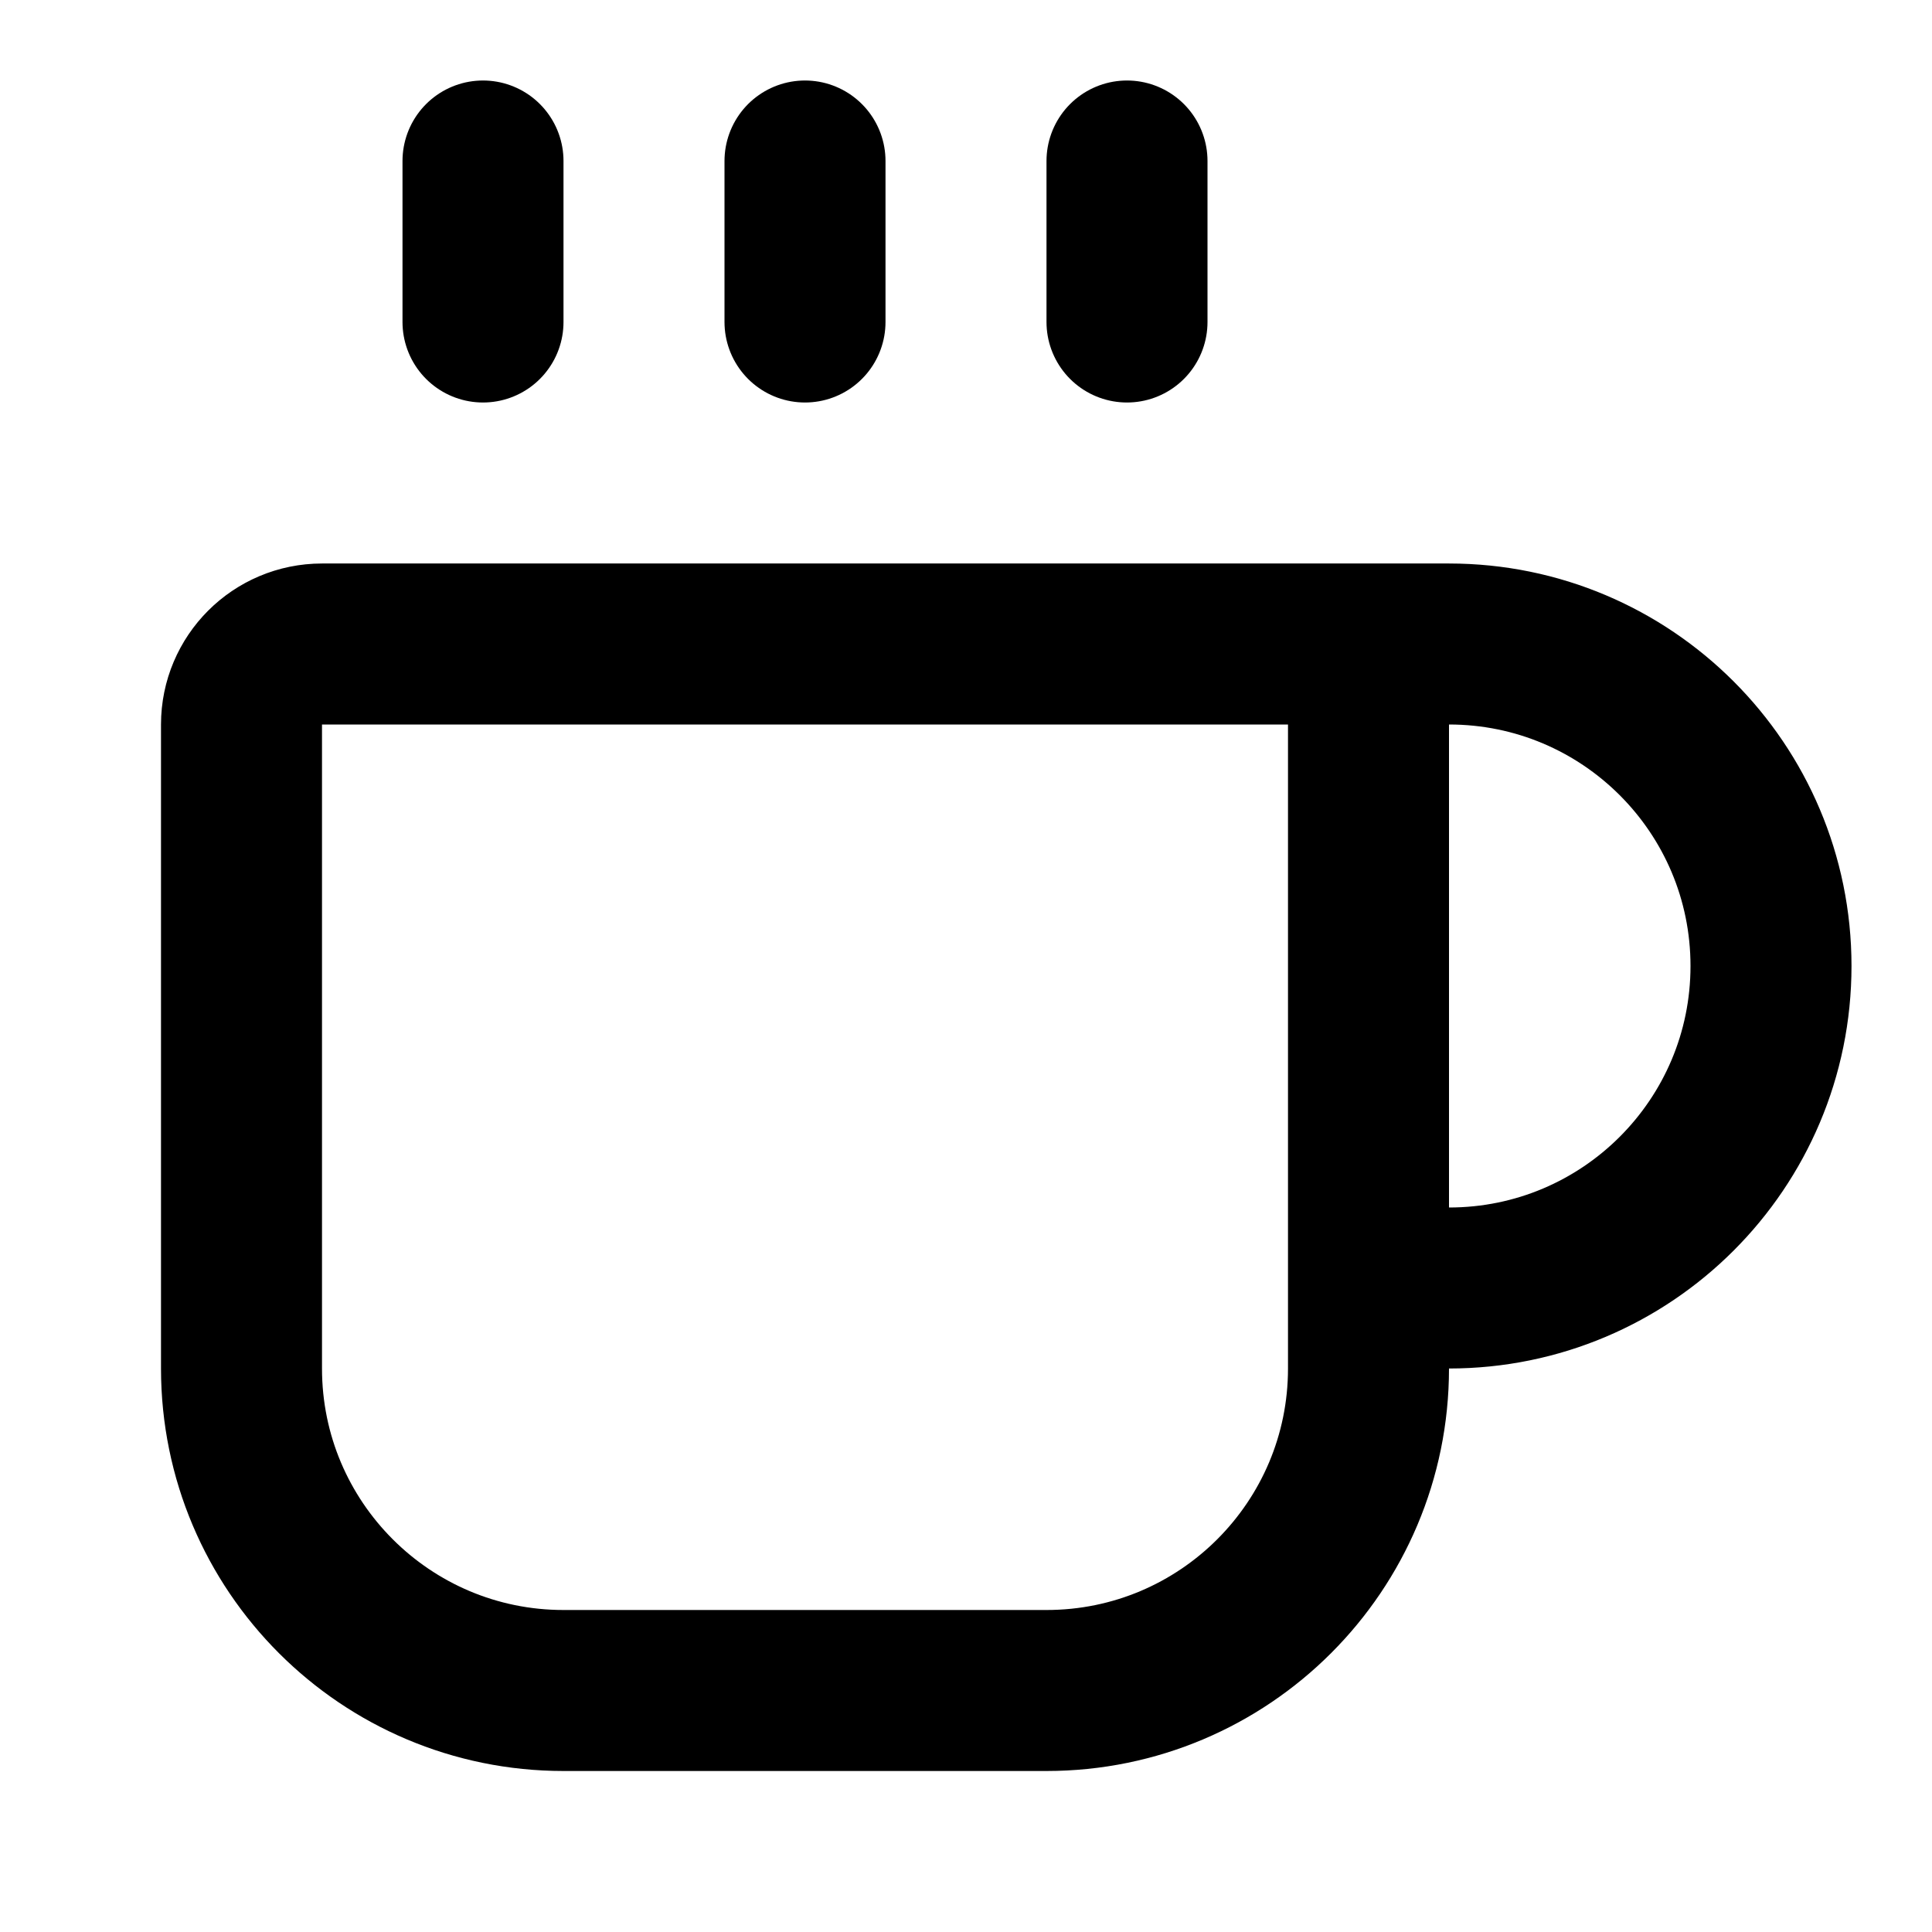
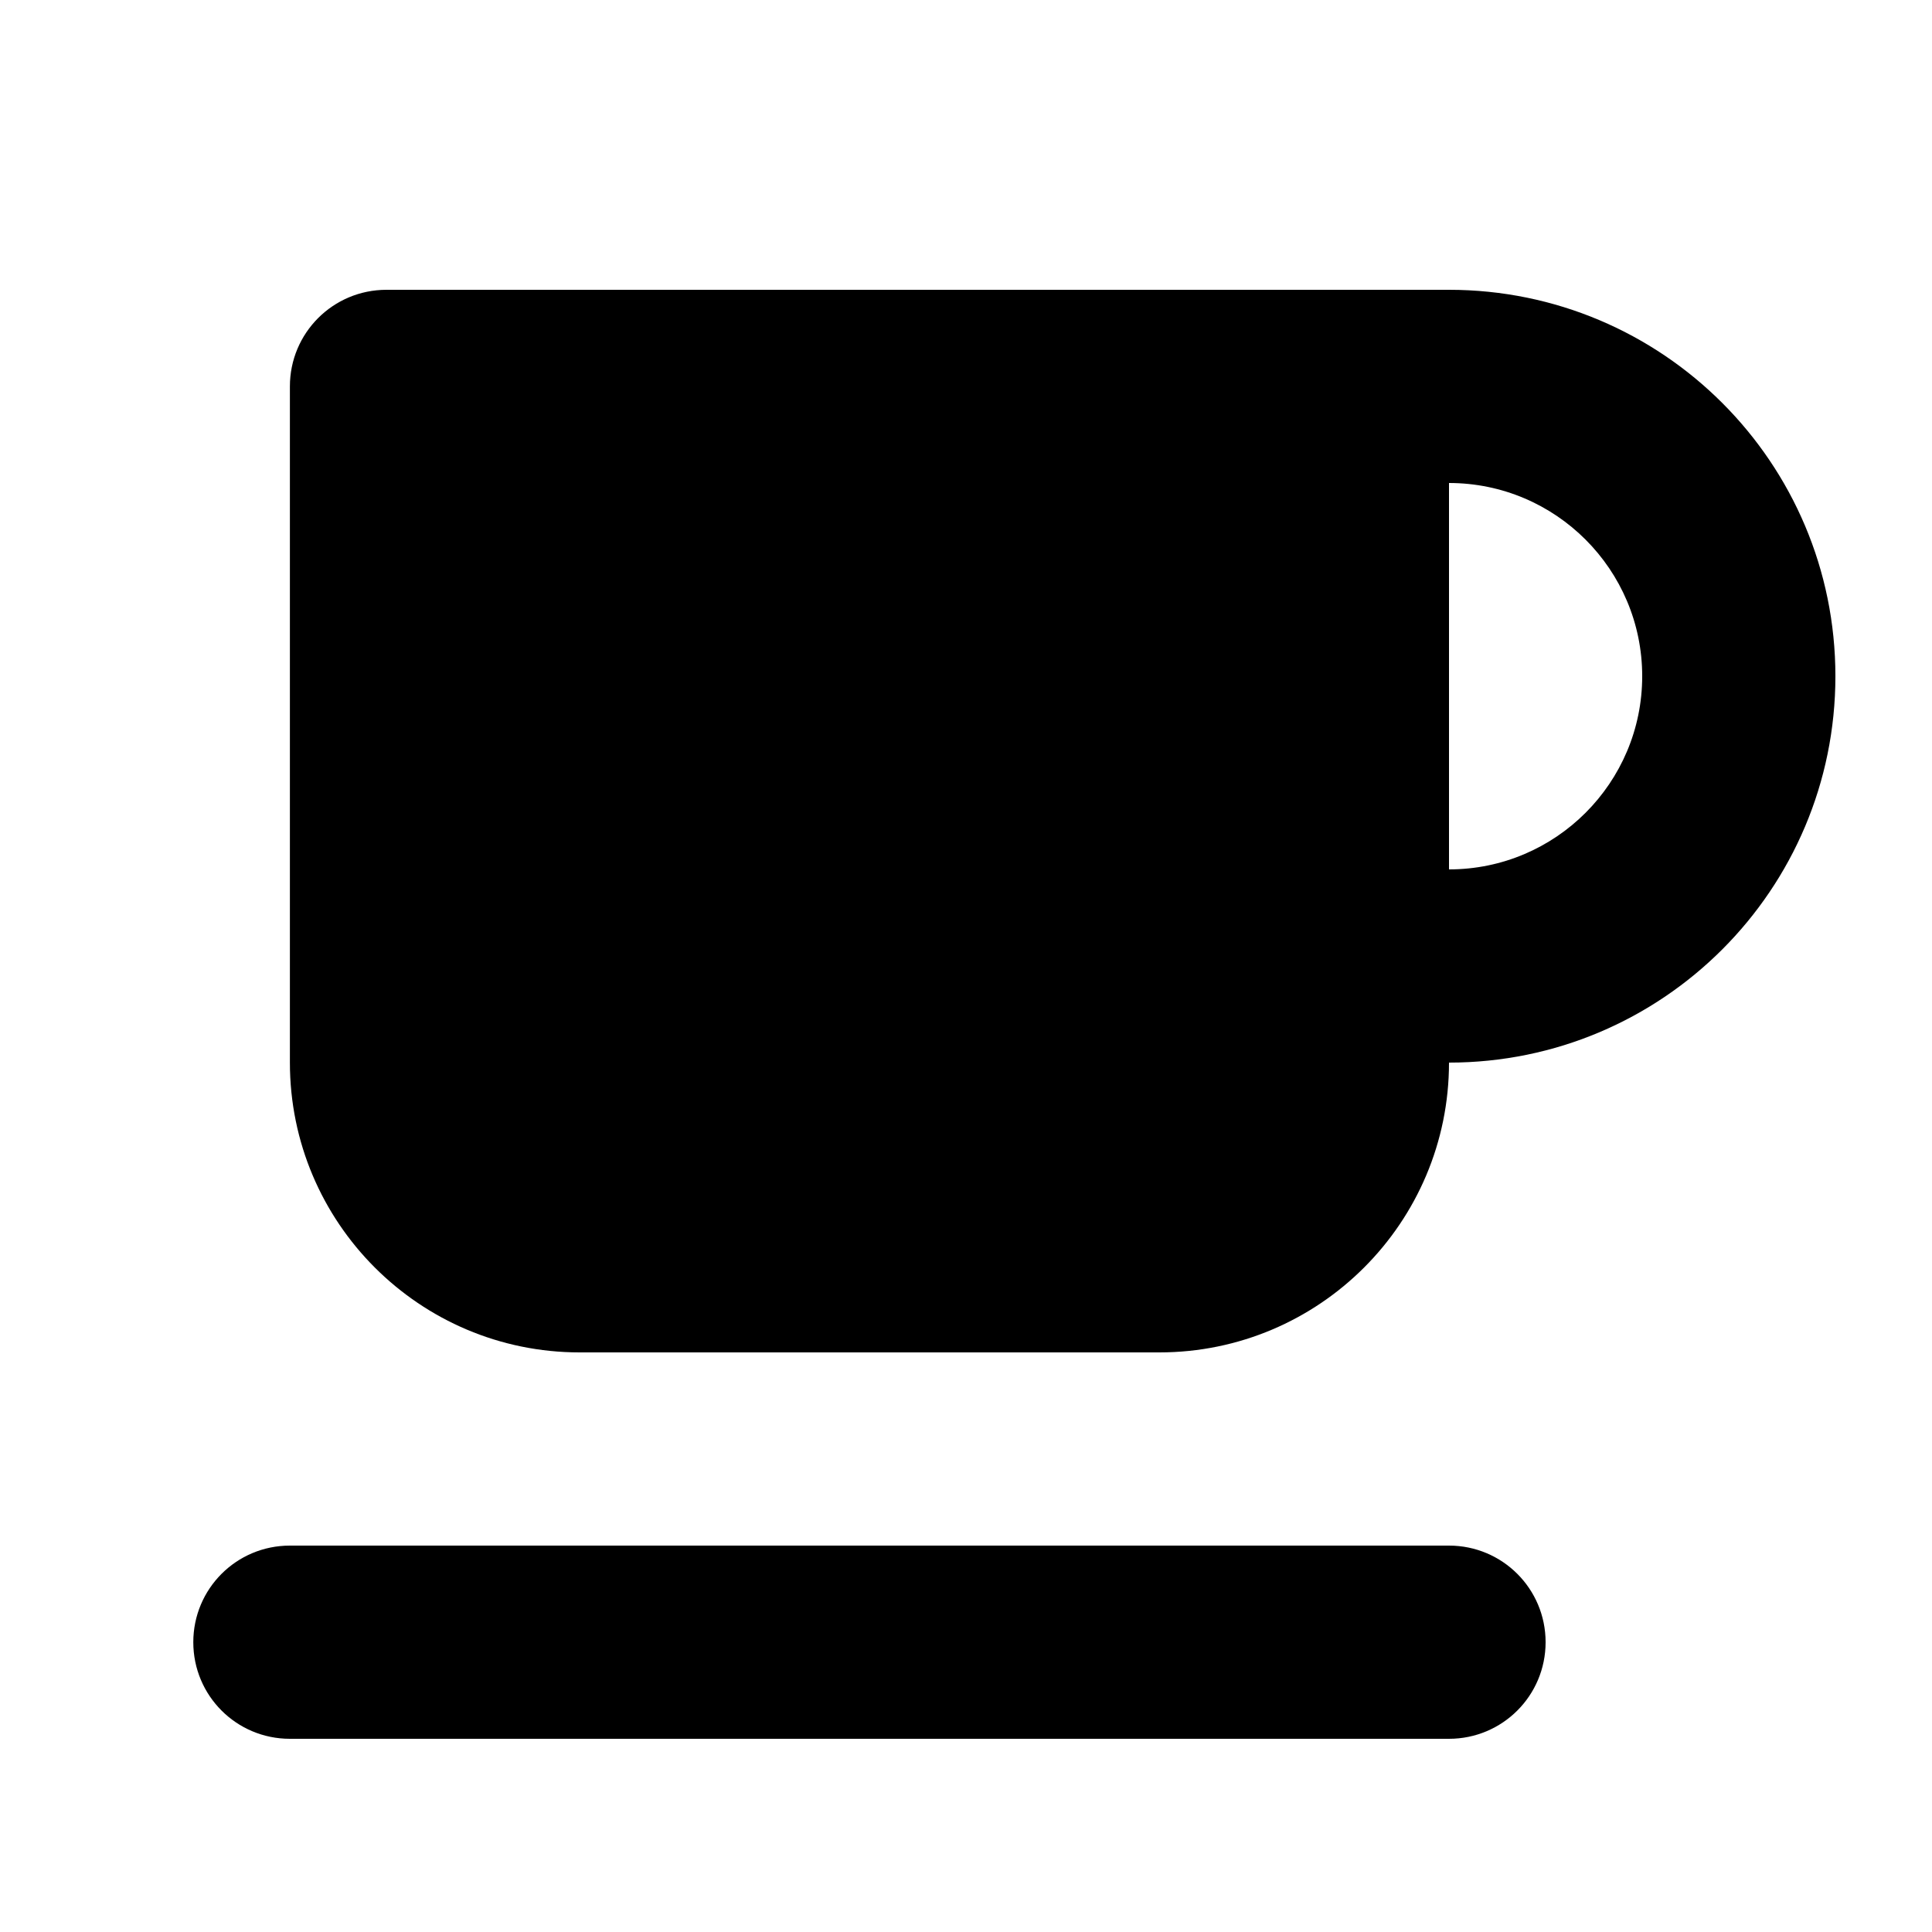
- <svg xmlns="http://www.w3.org/2000/svg" class="lucide lucide-coffee" width="24" height="24" viewBox="0 0 24 24" fill="none" stroke="currentColor" stroke-width="2" stroke-linecap="round" stroke-linejoin="round">
-   <path d="M10 2v2" />
-   <path d="M14 2v2" />
-   <path d="M16 8a1 1 0 0 1 1 1v8a4 4 0 0 1-4 4H7a4 4 0 0 1-4-4V9a1 1 0 0 1 1-1h14a4 4 0 1 1 0 8h-1" />
-   <path d="M6 2v2" />
+ <svg xmlns="http://www.w3.org/2000/svg" width="20" height="20" viewBox="0 0 20 20" fill="none">
+   <path d="M3.001 4C3.001 3.447 3.447 3 4.001 3H15C17.21 3 19 4.79 19 7C19 9.209 17.21 11 15 11C15 12.656 13.657 14 12.001 14H6.001C4.344 14 3.001 12.656 3.001 11V4ZM17 7C17 5.897 16.104 5 15 5V9C16.104 9 17 8.103 17 7ZM3.001 16H15C15.553 16 16 16.447 16 17C16 17.553 15.553 18 15 18H3.001C2.447 18 2.001 17.553 2.001 17C2.001 16.447 2.447 16 3.001 16Z" fill="currentColor" />
</svg>
